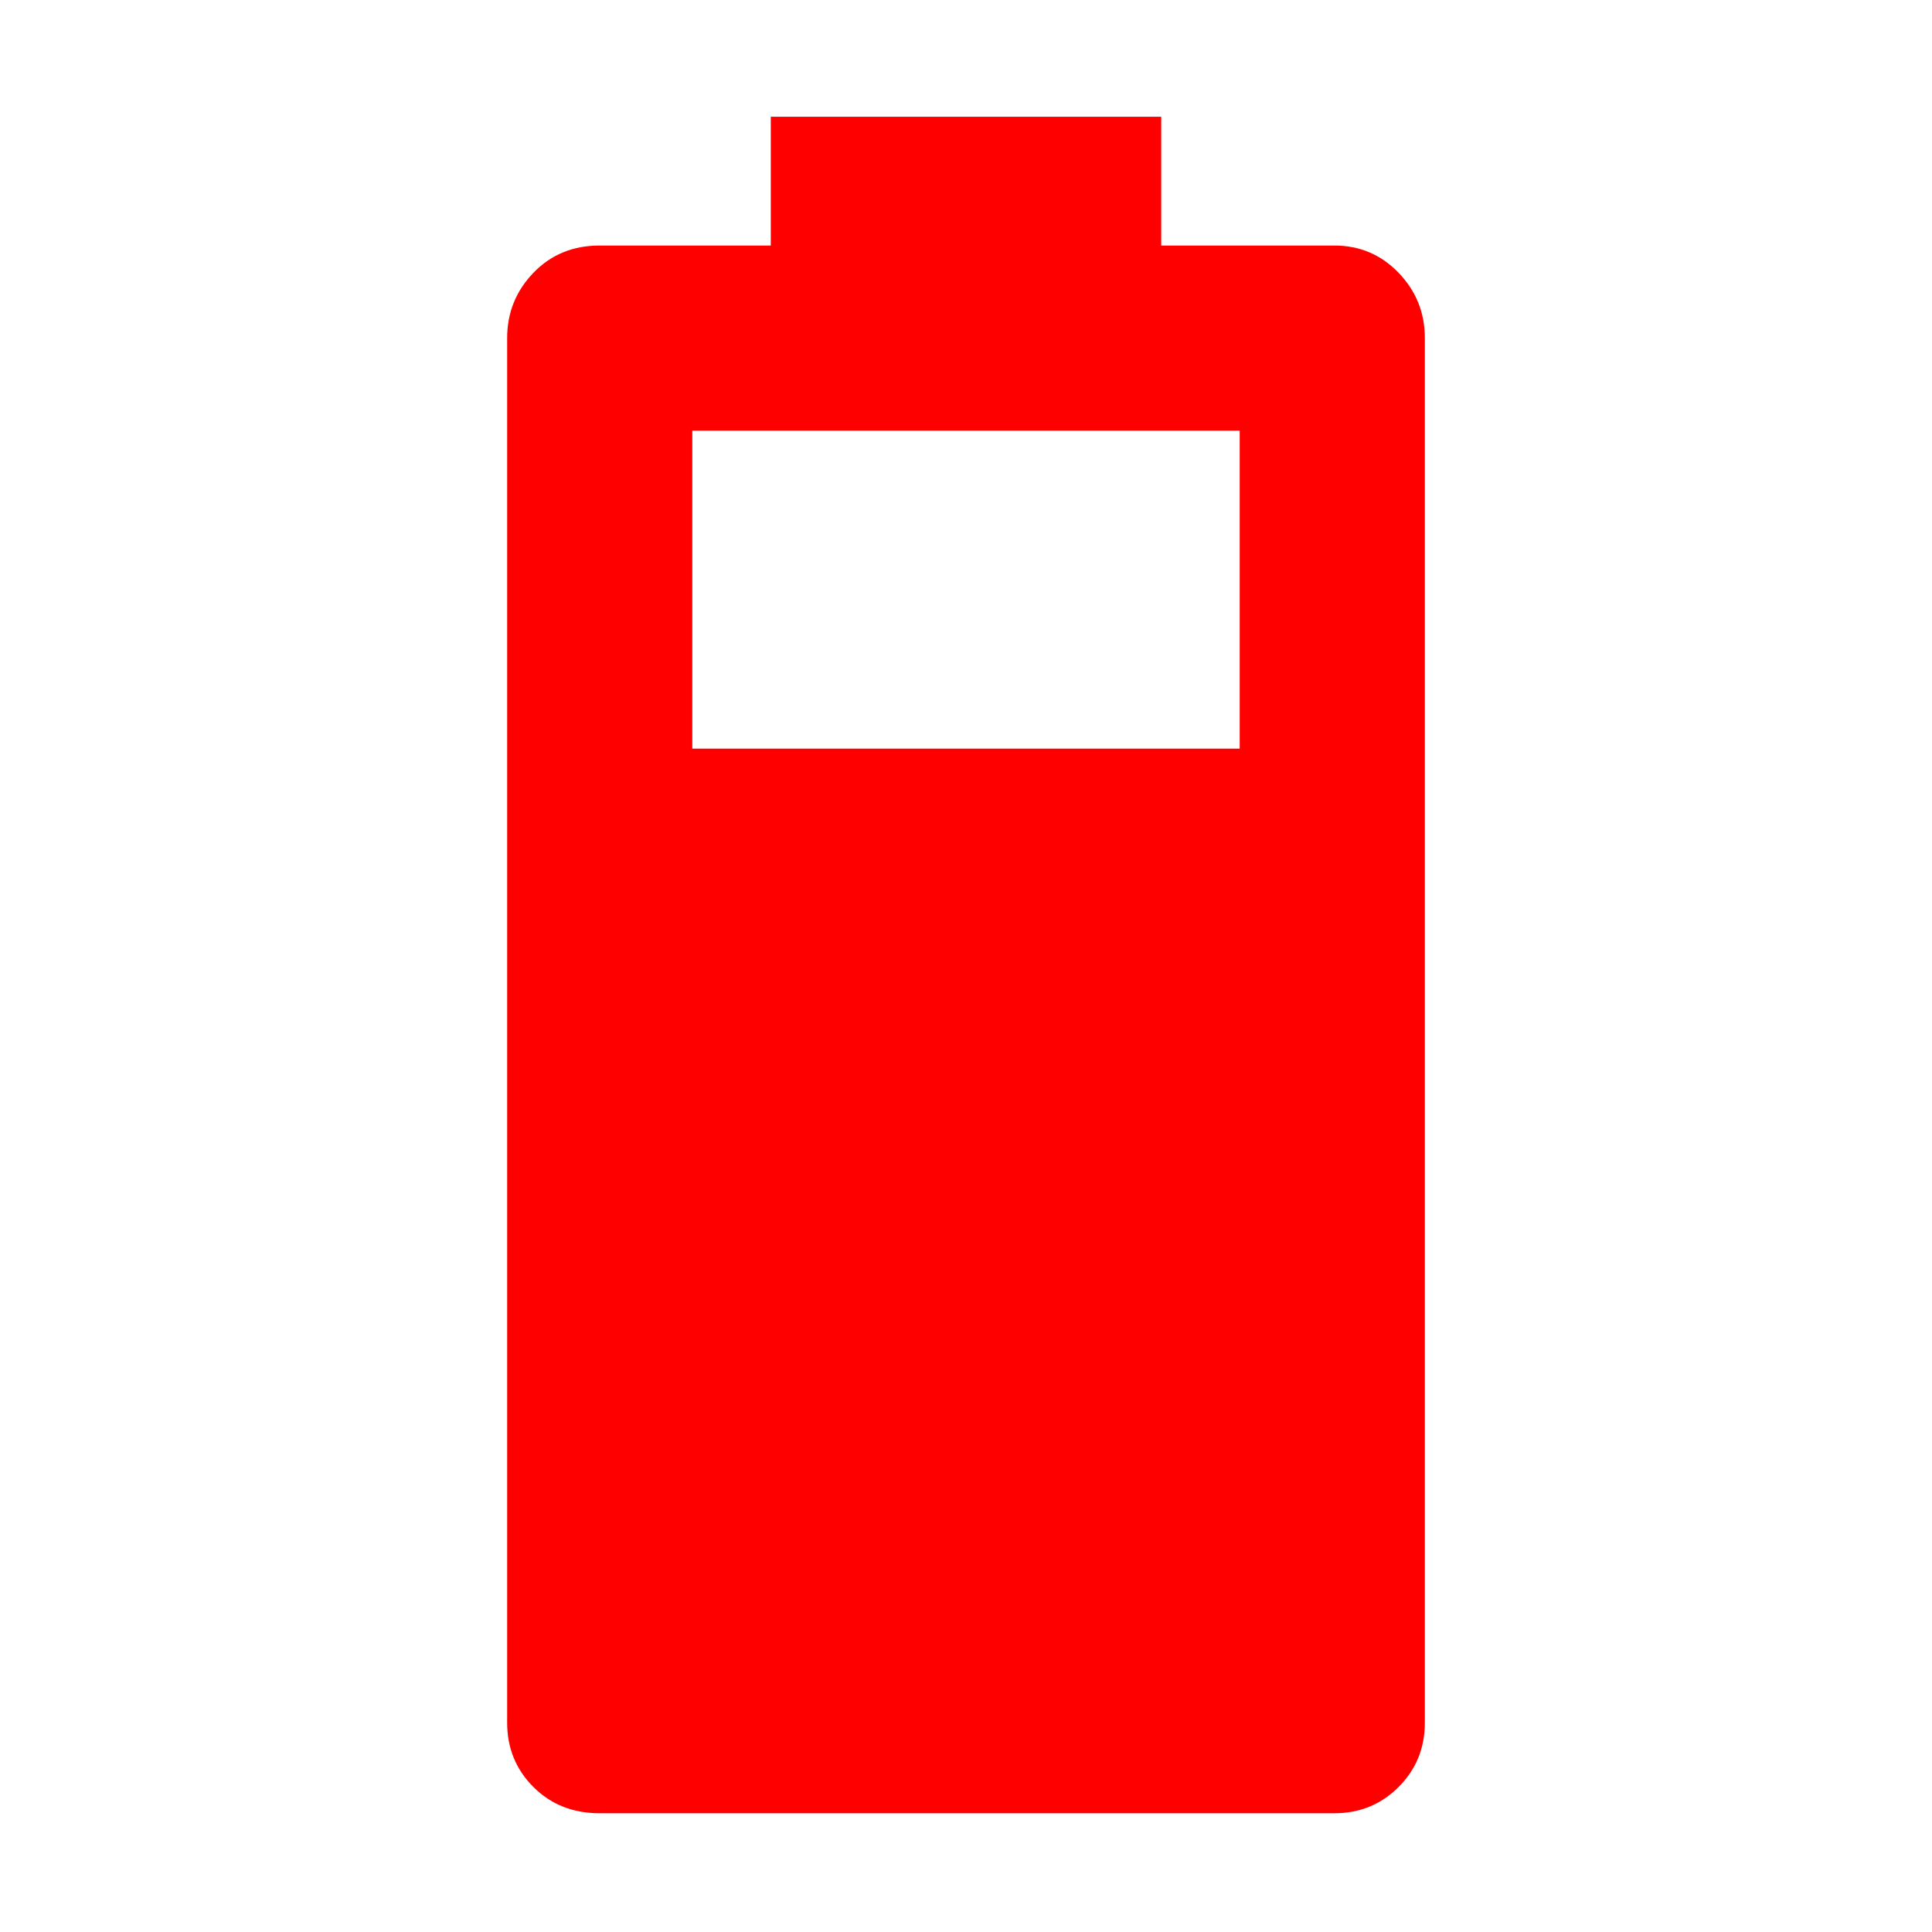
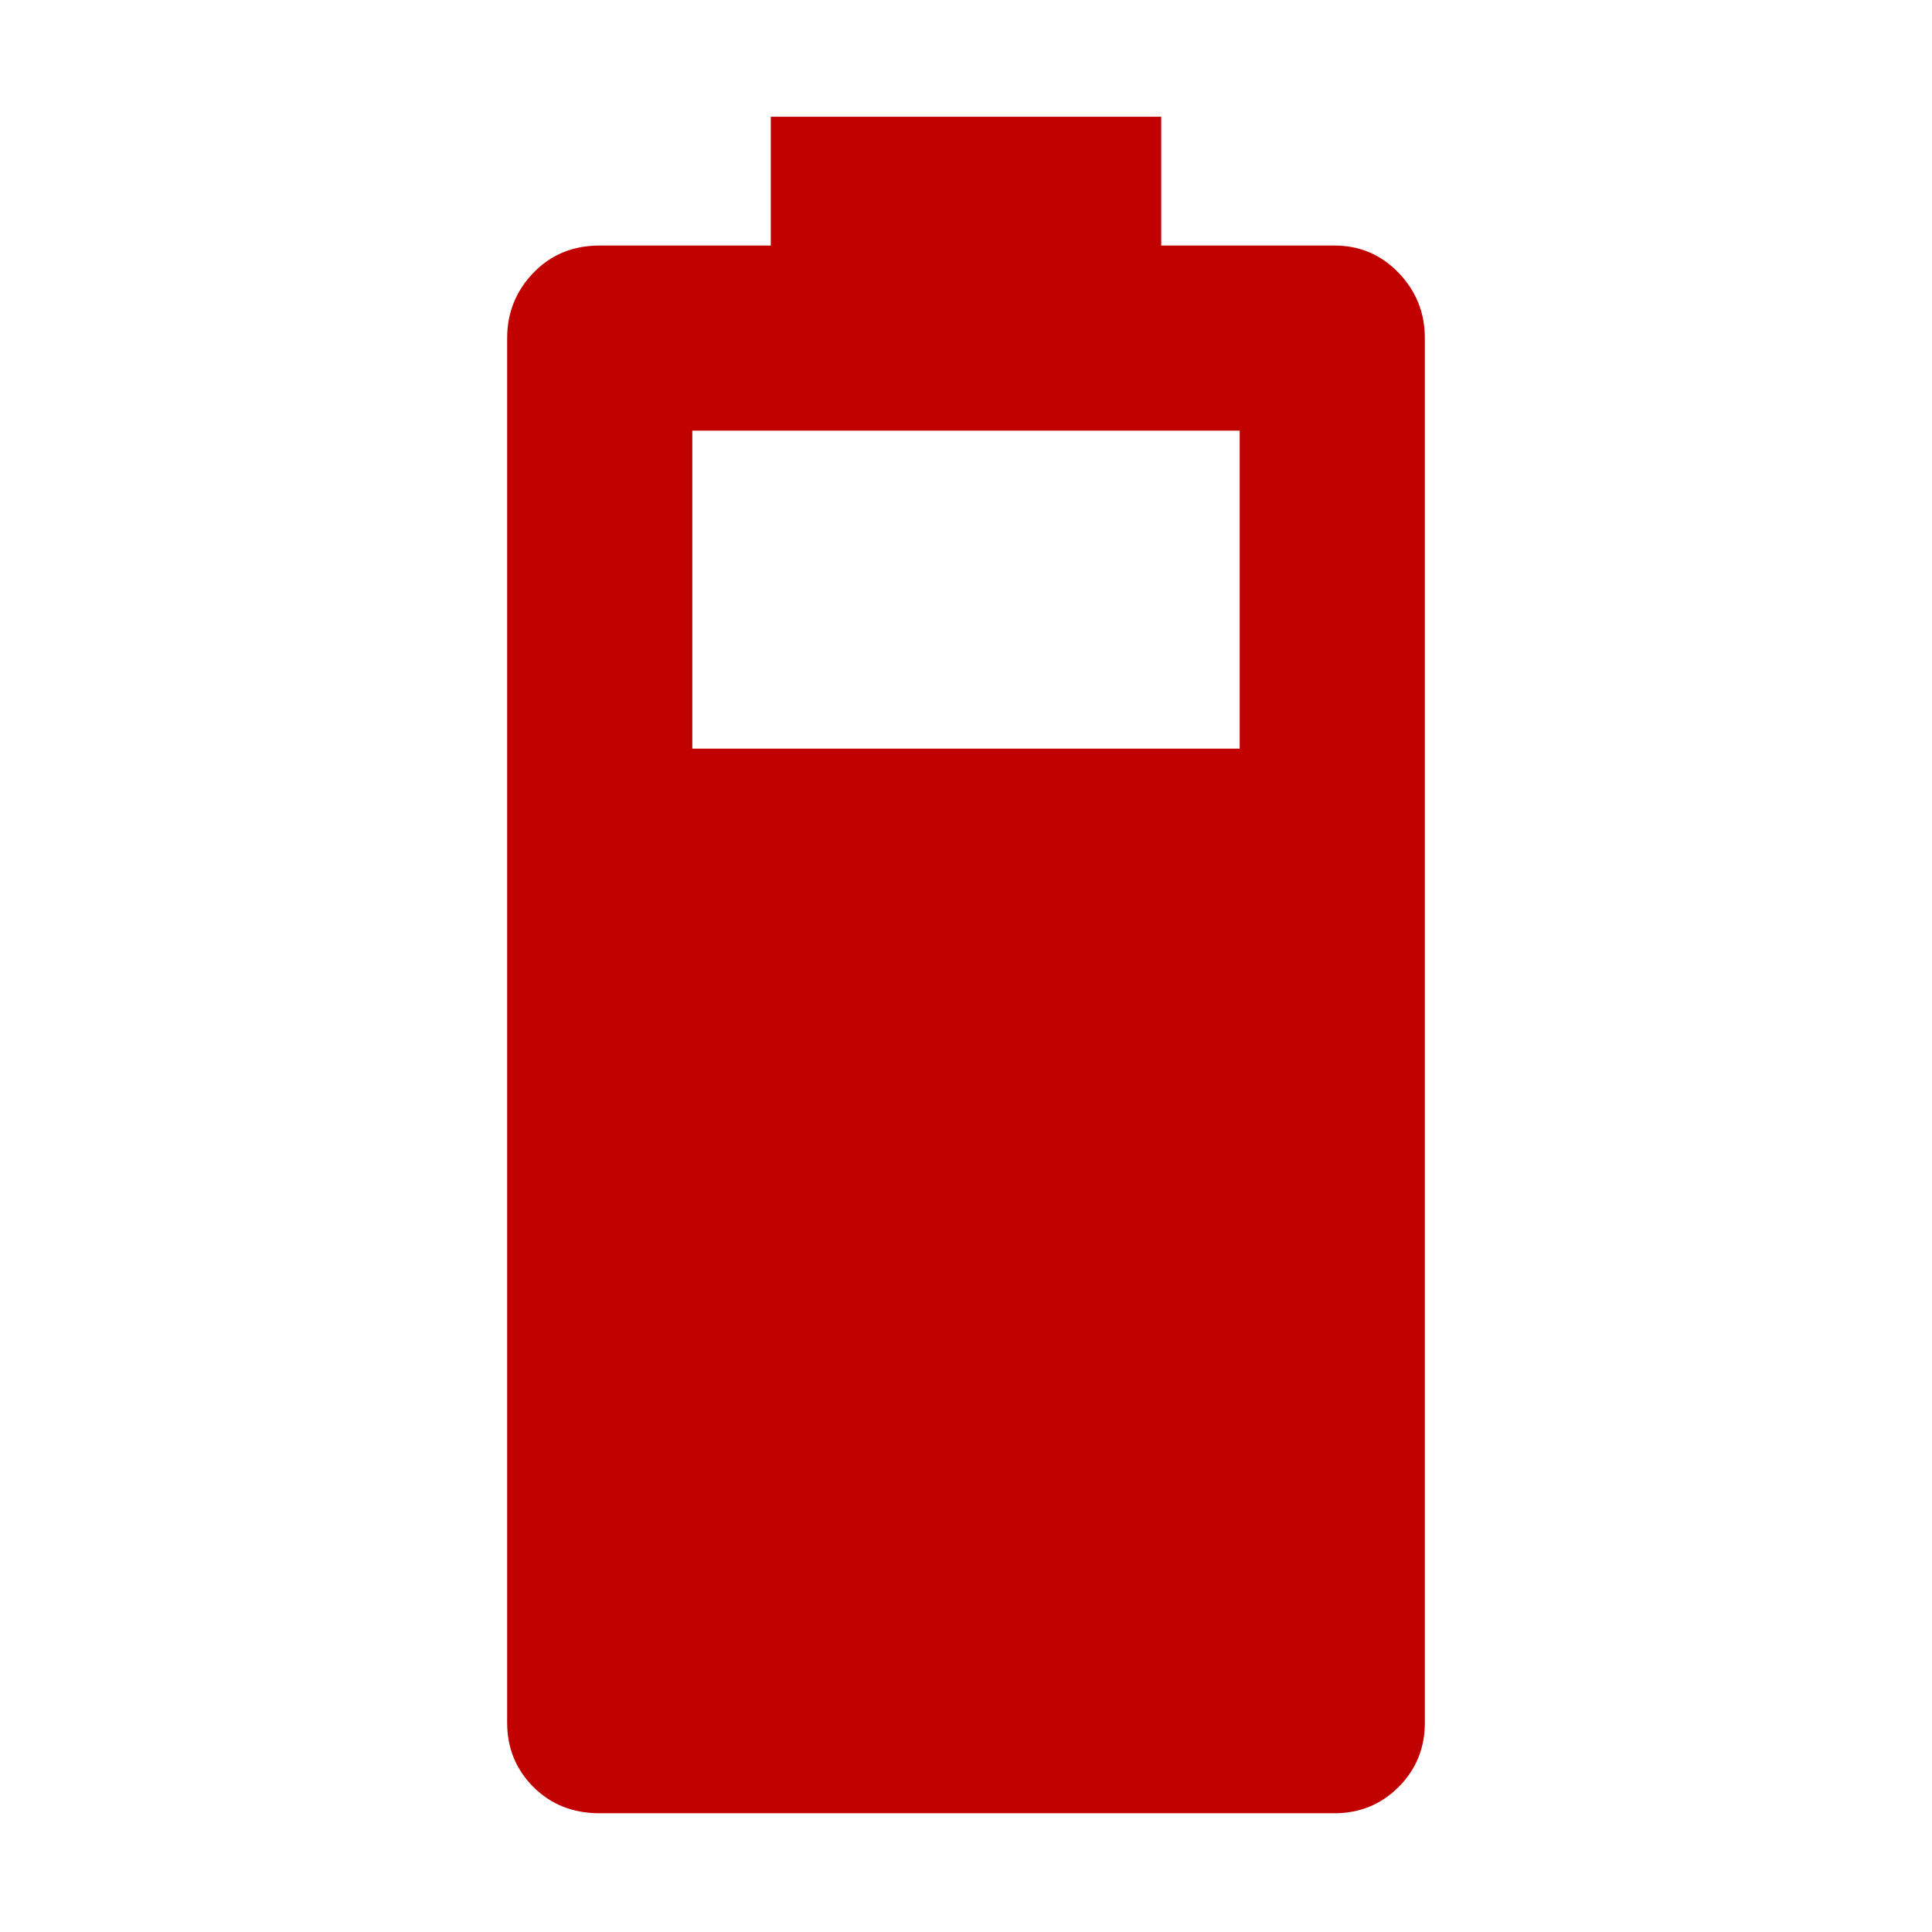
- <svg xmlns="http://www.w3.org/2000/svg" height="24px" viewBox="0 -960 960 960" width="24px" fill="red">
+ <svg xmlns="http://www.w3.org/2000/svg" height="24px" viewBox="0 -960 960 960" width="24px" fill="#C10000">
  <path d="M298-59q-19.9 0-32.95-13.05Q252-85.1 252-104v-688q0-18.9 13.05-32.45Q278.1-838 298-838h85v-64h194v64h86q18.9 0 31.95 13.55T708-792v688q0 18.9-13.05 31.95T663-59H298Zm46-529h272v-158H344v158Z" />
</svg>
